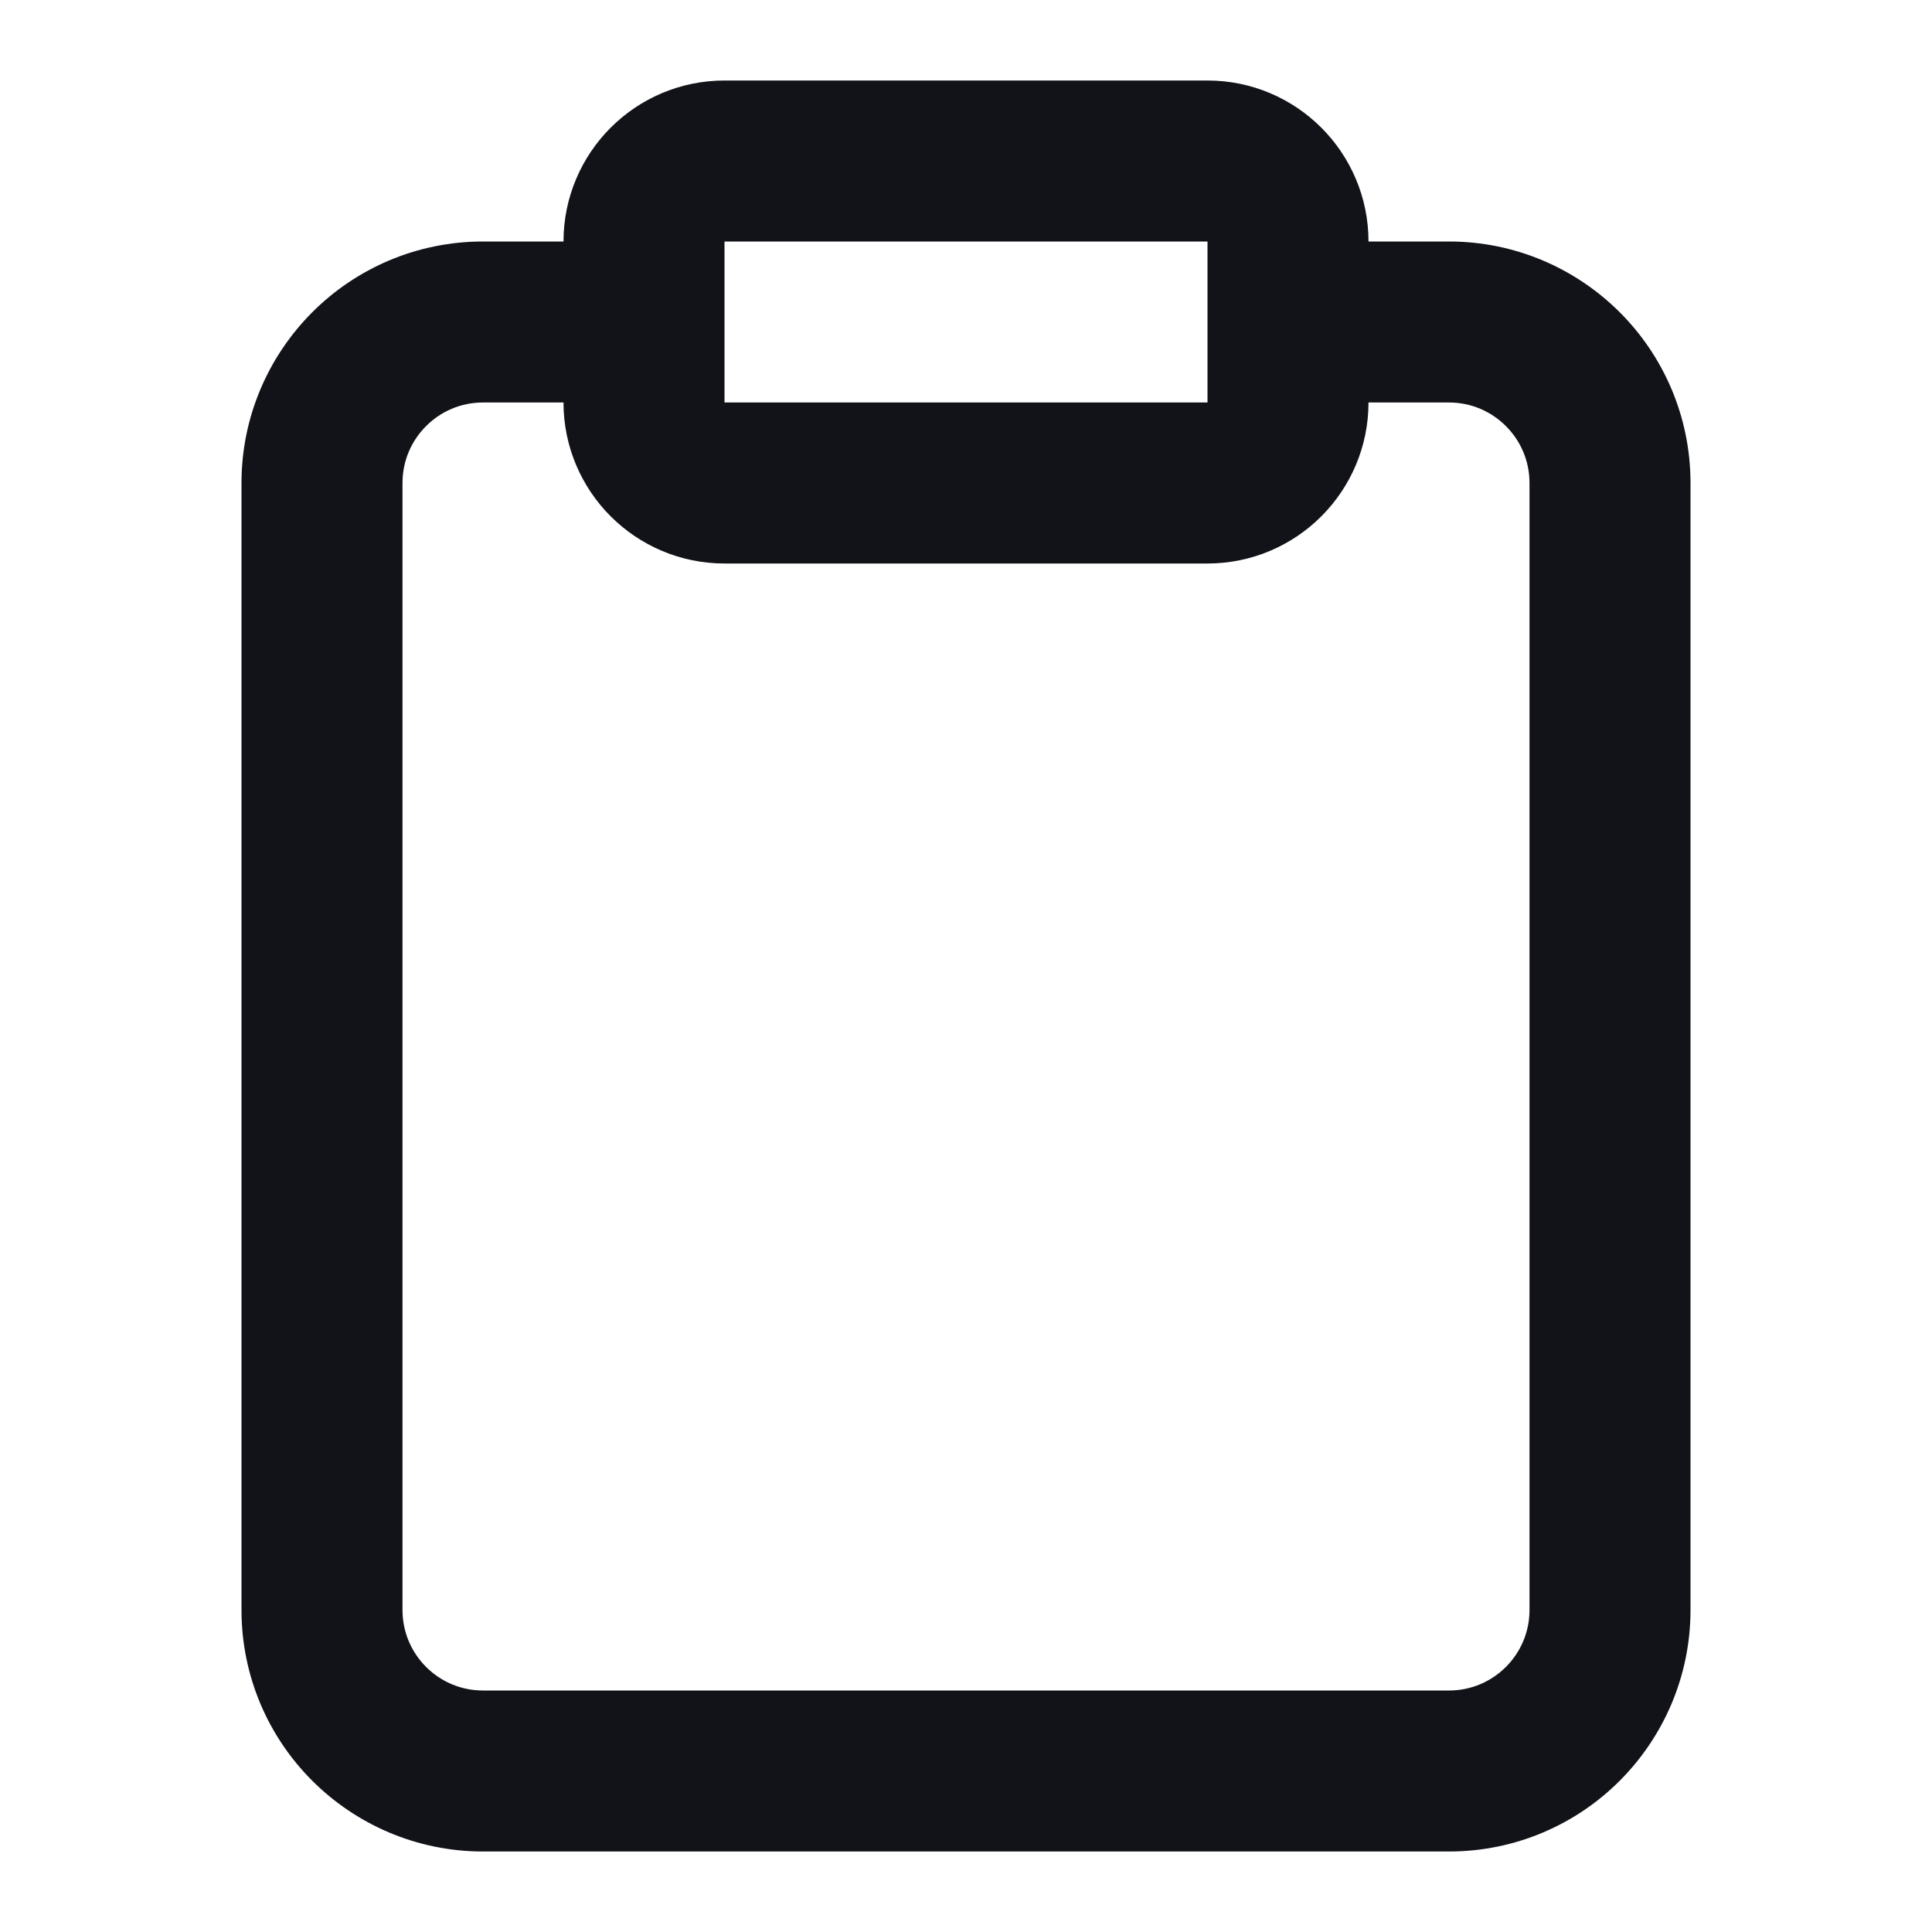
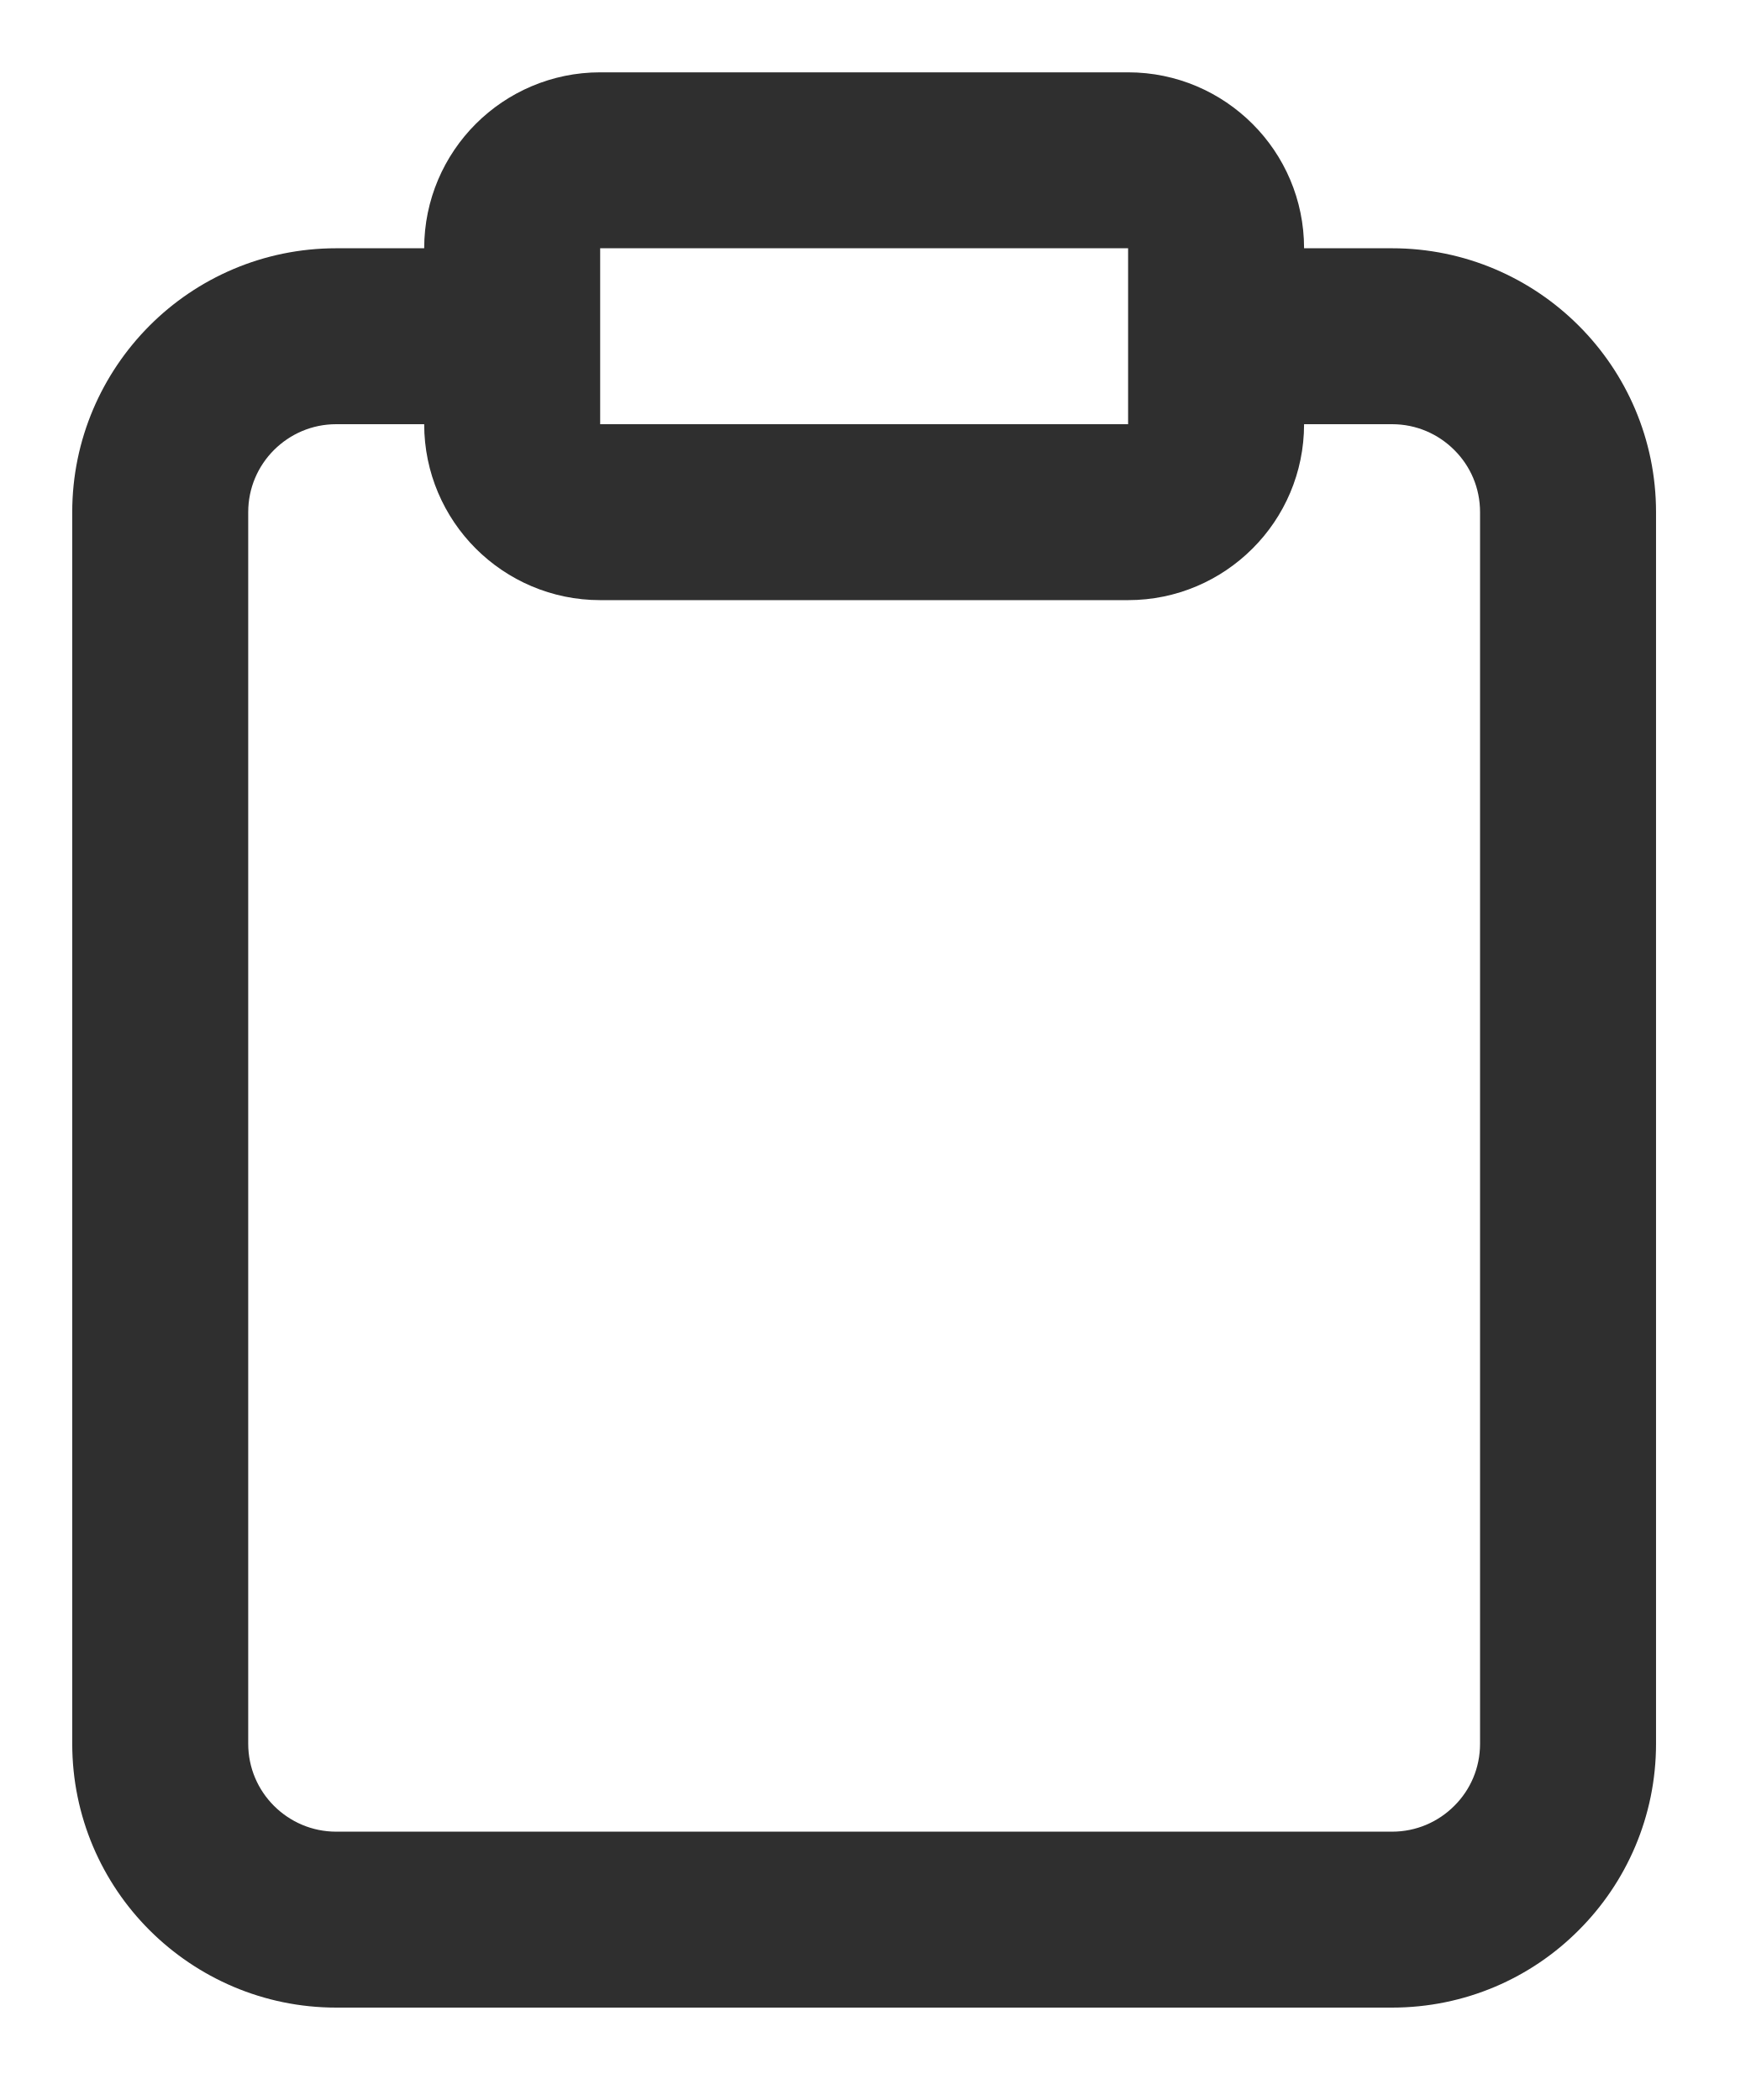
- <svg xmlns="http://www.w3.org/2000/svg" version="1.1" width="24" height="24" viewBox="0 0 24 24">
-   <path fill="#111318" d="M7 5c0 0.552 0.225 1.053 0.586 1.414s0.862 0.586 1.414 0.586h6c0.552 0 1.053-0.225 1.414-0.586s0.586-0.862 0.586-1.414h1c0.276 0 0.525 0.111 0.707 0.293s0.293 0.431 0.293 0.707v14c0 0.276-0.111 0.525-0.293 0.707s-0.431 0.293-0.707 0.293h-12c-0.276 0-0.525-0.111-0.707-0.293s-0.293-0.431-0.293-0.707v-14c0-0.276 0.111-0.525 0.293-0.707s0.431-0.293 0.707-0.293zM9 1c-0.552 0-1.053 0.225-1.414 0.586s-0.586 0.862-0.586 1.414h-1c-0.828 0-1.58 0.337-2.121 0.879s-0.879 1.293-0.879 2.121v14c0 0.828 0.337 1.58 0.879 2.121s1.293 0.879 2.121 0.879h12c0.828 0 1.58-0.337 2.121-0.879s0.879-1.293 0.879-2.121v-14c0-0.828-0.337-1.58-0.879-2.121s-1.293-0.879-2.121-0.879h-1c0-0.552-0.225-1.053-0.586-1.414s-0.862-0.586-1.414-0.586zM9 3h6v2h-6z" />
+ <svg xmlns="http://www.w3.org/2000/svg" width="15" height="18" viewBox="0 0 15 18">
+   <path d="M3.635 3.636C3.635 4.052 3.805 4.43 4.077 4.702C4.349 4.974 4.727 5.144 5.143 5.144H9.667C10.084 5.144 10.461 4.974 10.733 4.702C11.006 4.43 11.175 4.052 11.175 3.636H11.929C12.137 3.636 12.325 3.72 12.462 3.857C12.6 3.994 12.683 4.182 12.683 4.39V14.946C12.683 15.154 12.6 15.342 12.462 15.479C12.325 15.616 12.137 15.7 11.929 15.7H2.881C2.673 15.7 2.486 15.616 2.348 15.479C2.211 15.342 2.127 15.154 2.127 14.946V4.39C2.127 4.182 2.211 3.994 2.348 3.857C2.486 3.72 2.673 3.636 2.881 3.636H3.635ZM5.143 0.62C4.727 0.62 4.349 0.79 4.077 1.062C3.805 1.334 3.635 1.712 3.635 2.128H2.881C2.257 2.128 1.69 2.382 1.282 2.791C0.874 3.2 0.619 3.766 0.619 4.39V14.946C0.619 15.57 0.873 16.137 1.282 16.545C1.691 16.953 2.257 17.208 2.881 17.208H11.929C12.554 17.208 13.121 16.954 13.528 16.545C13.937 16.137 14.191 15.57 14.191 14.946V4.39C14.191 3.766 13.937 3.199 13.528 2.791C13.12 2.383 12.554 2.128 11.929 2.128H11.175C11.175 1.712 11.006 1.334 10.733 1.062C10.461 0.79 10.084 0.62 9.667 0.62H5.143ZM5.143 2.128H9.667V3.636H5.143V2.128Z" fill="#2F2F2F" />
</svg>
